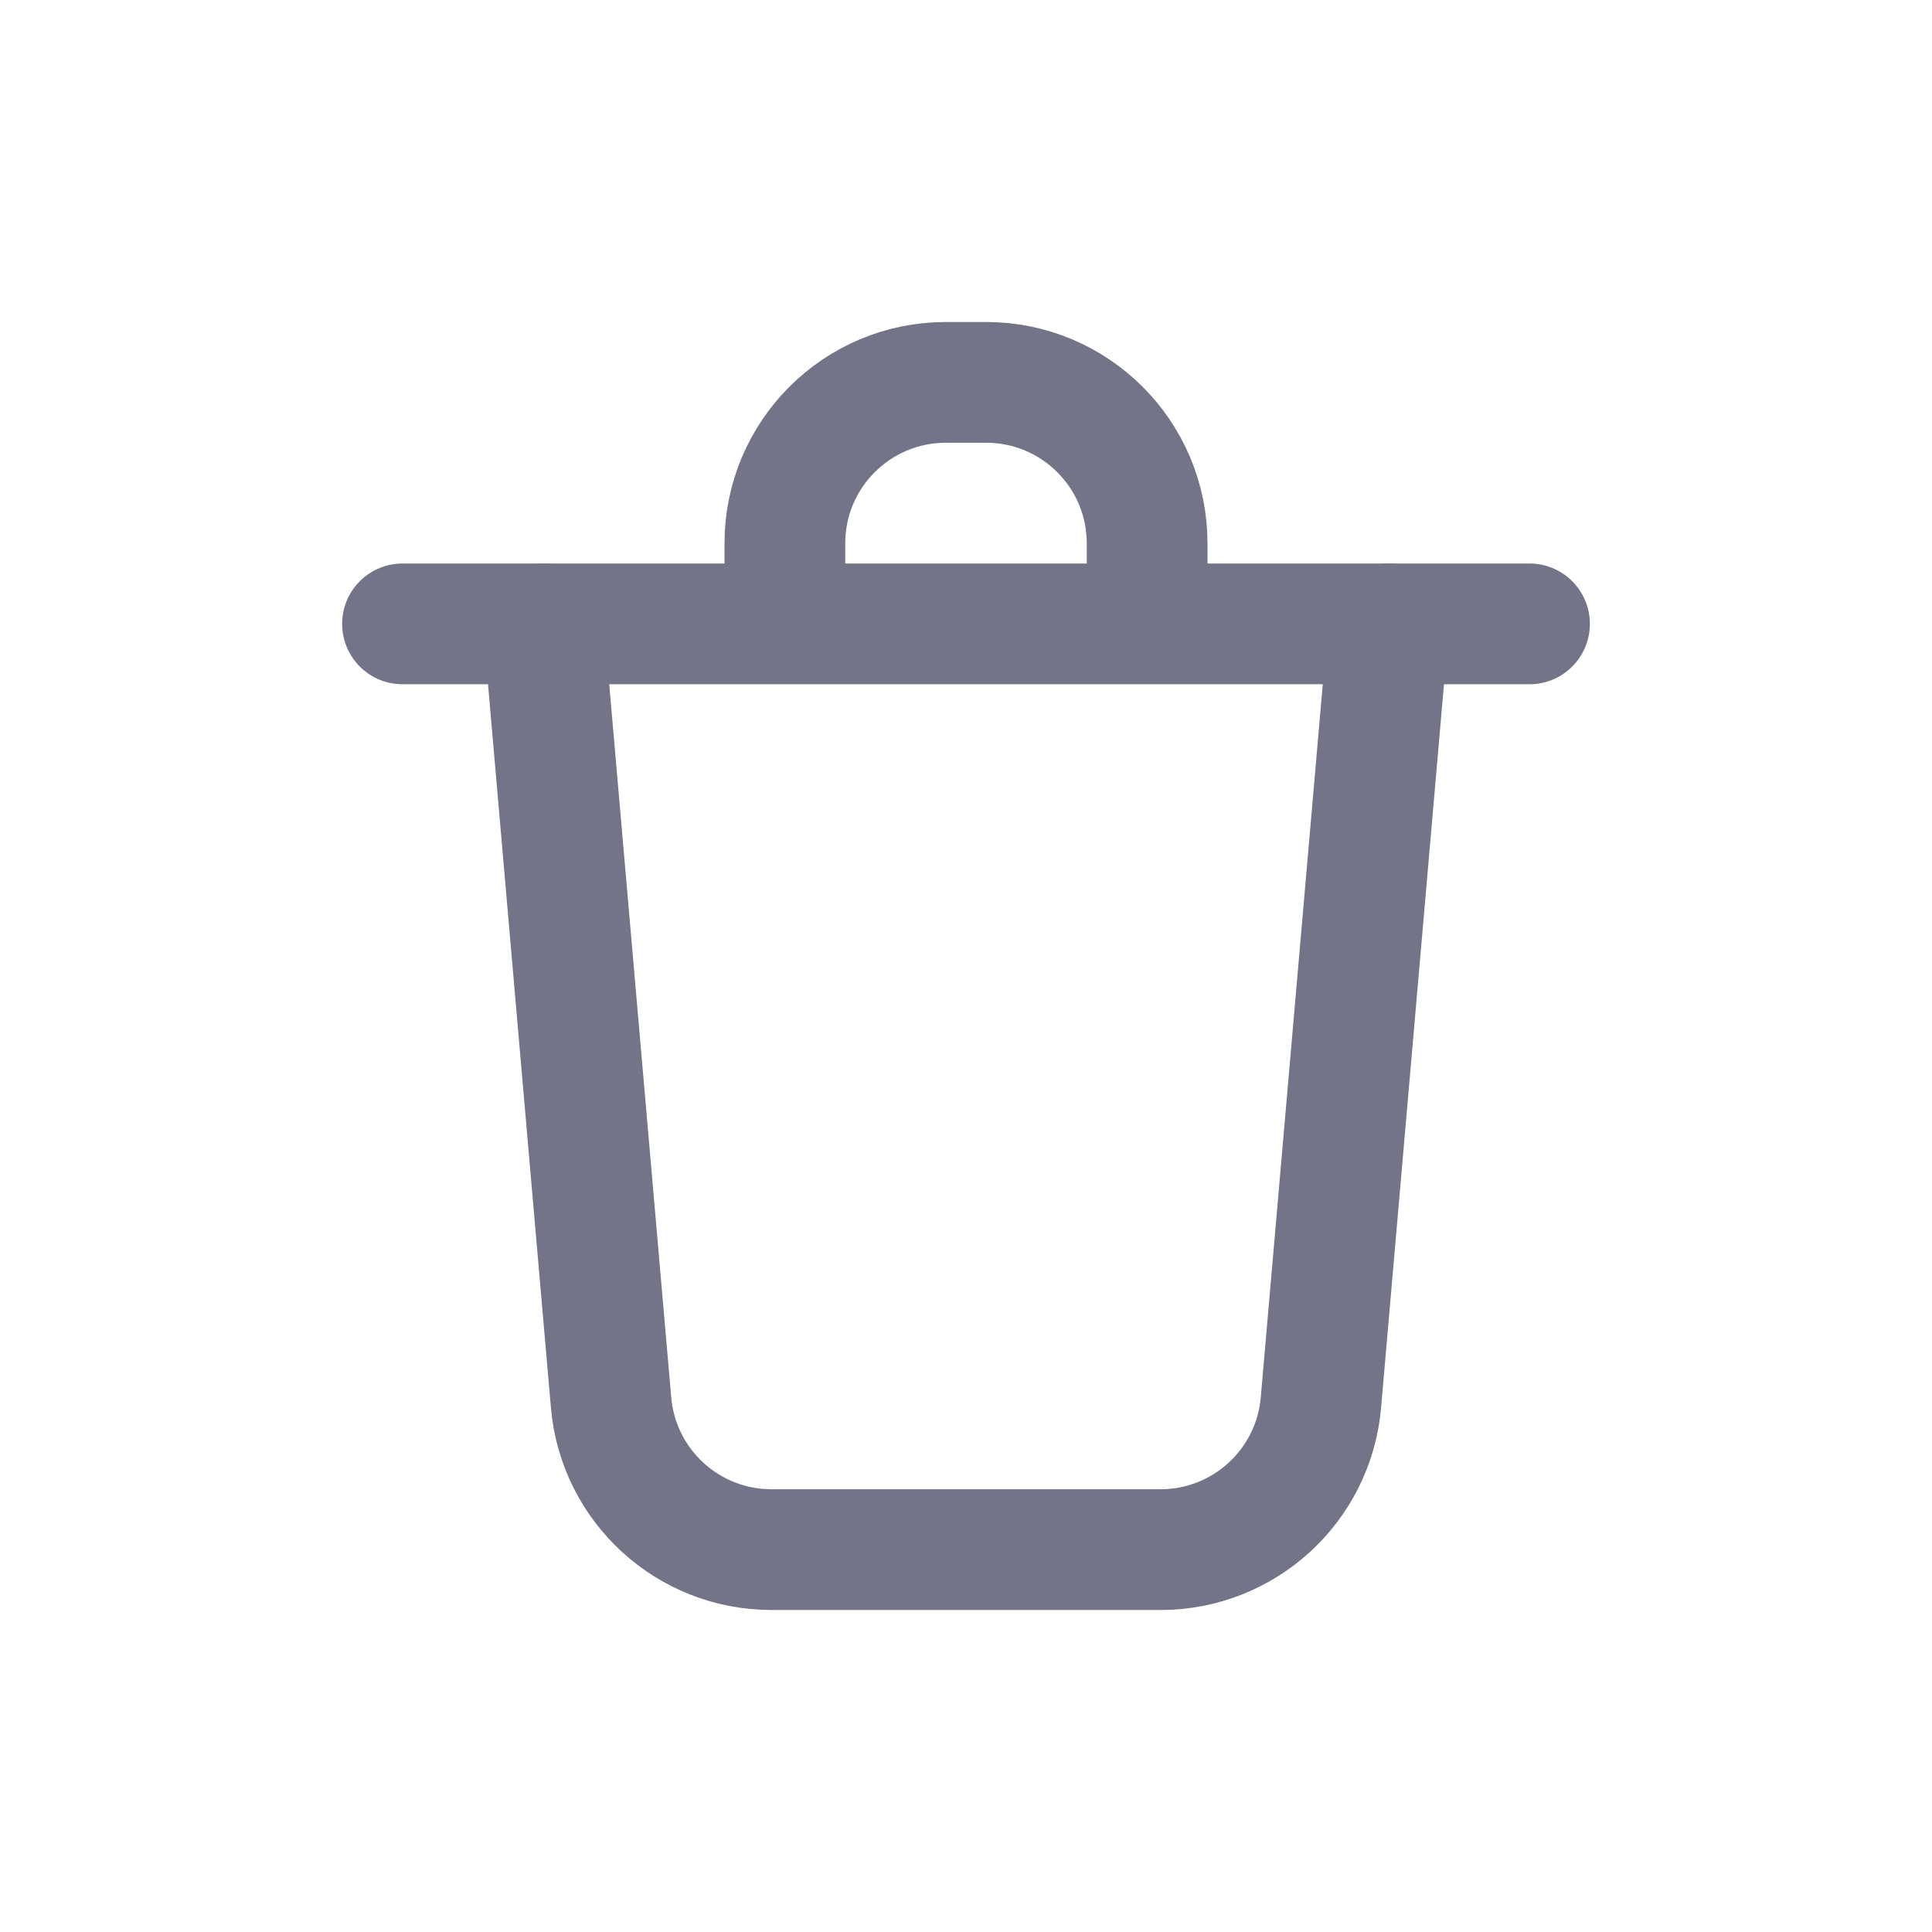
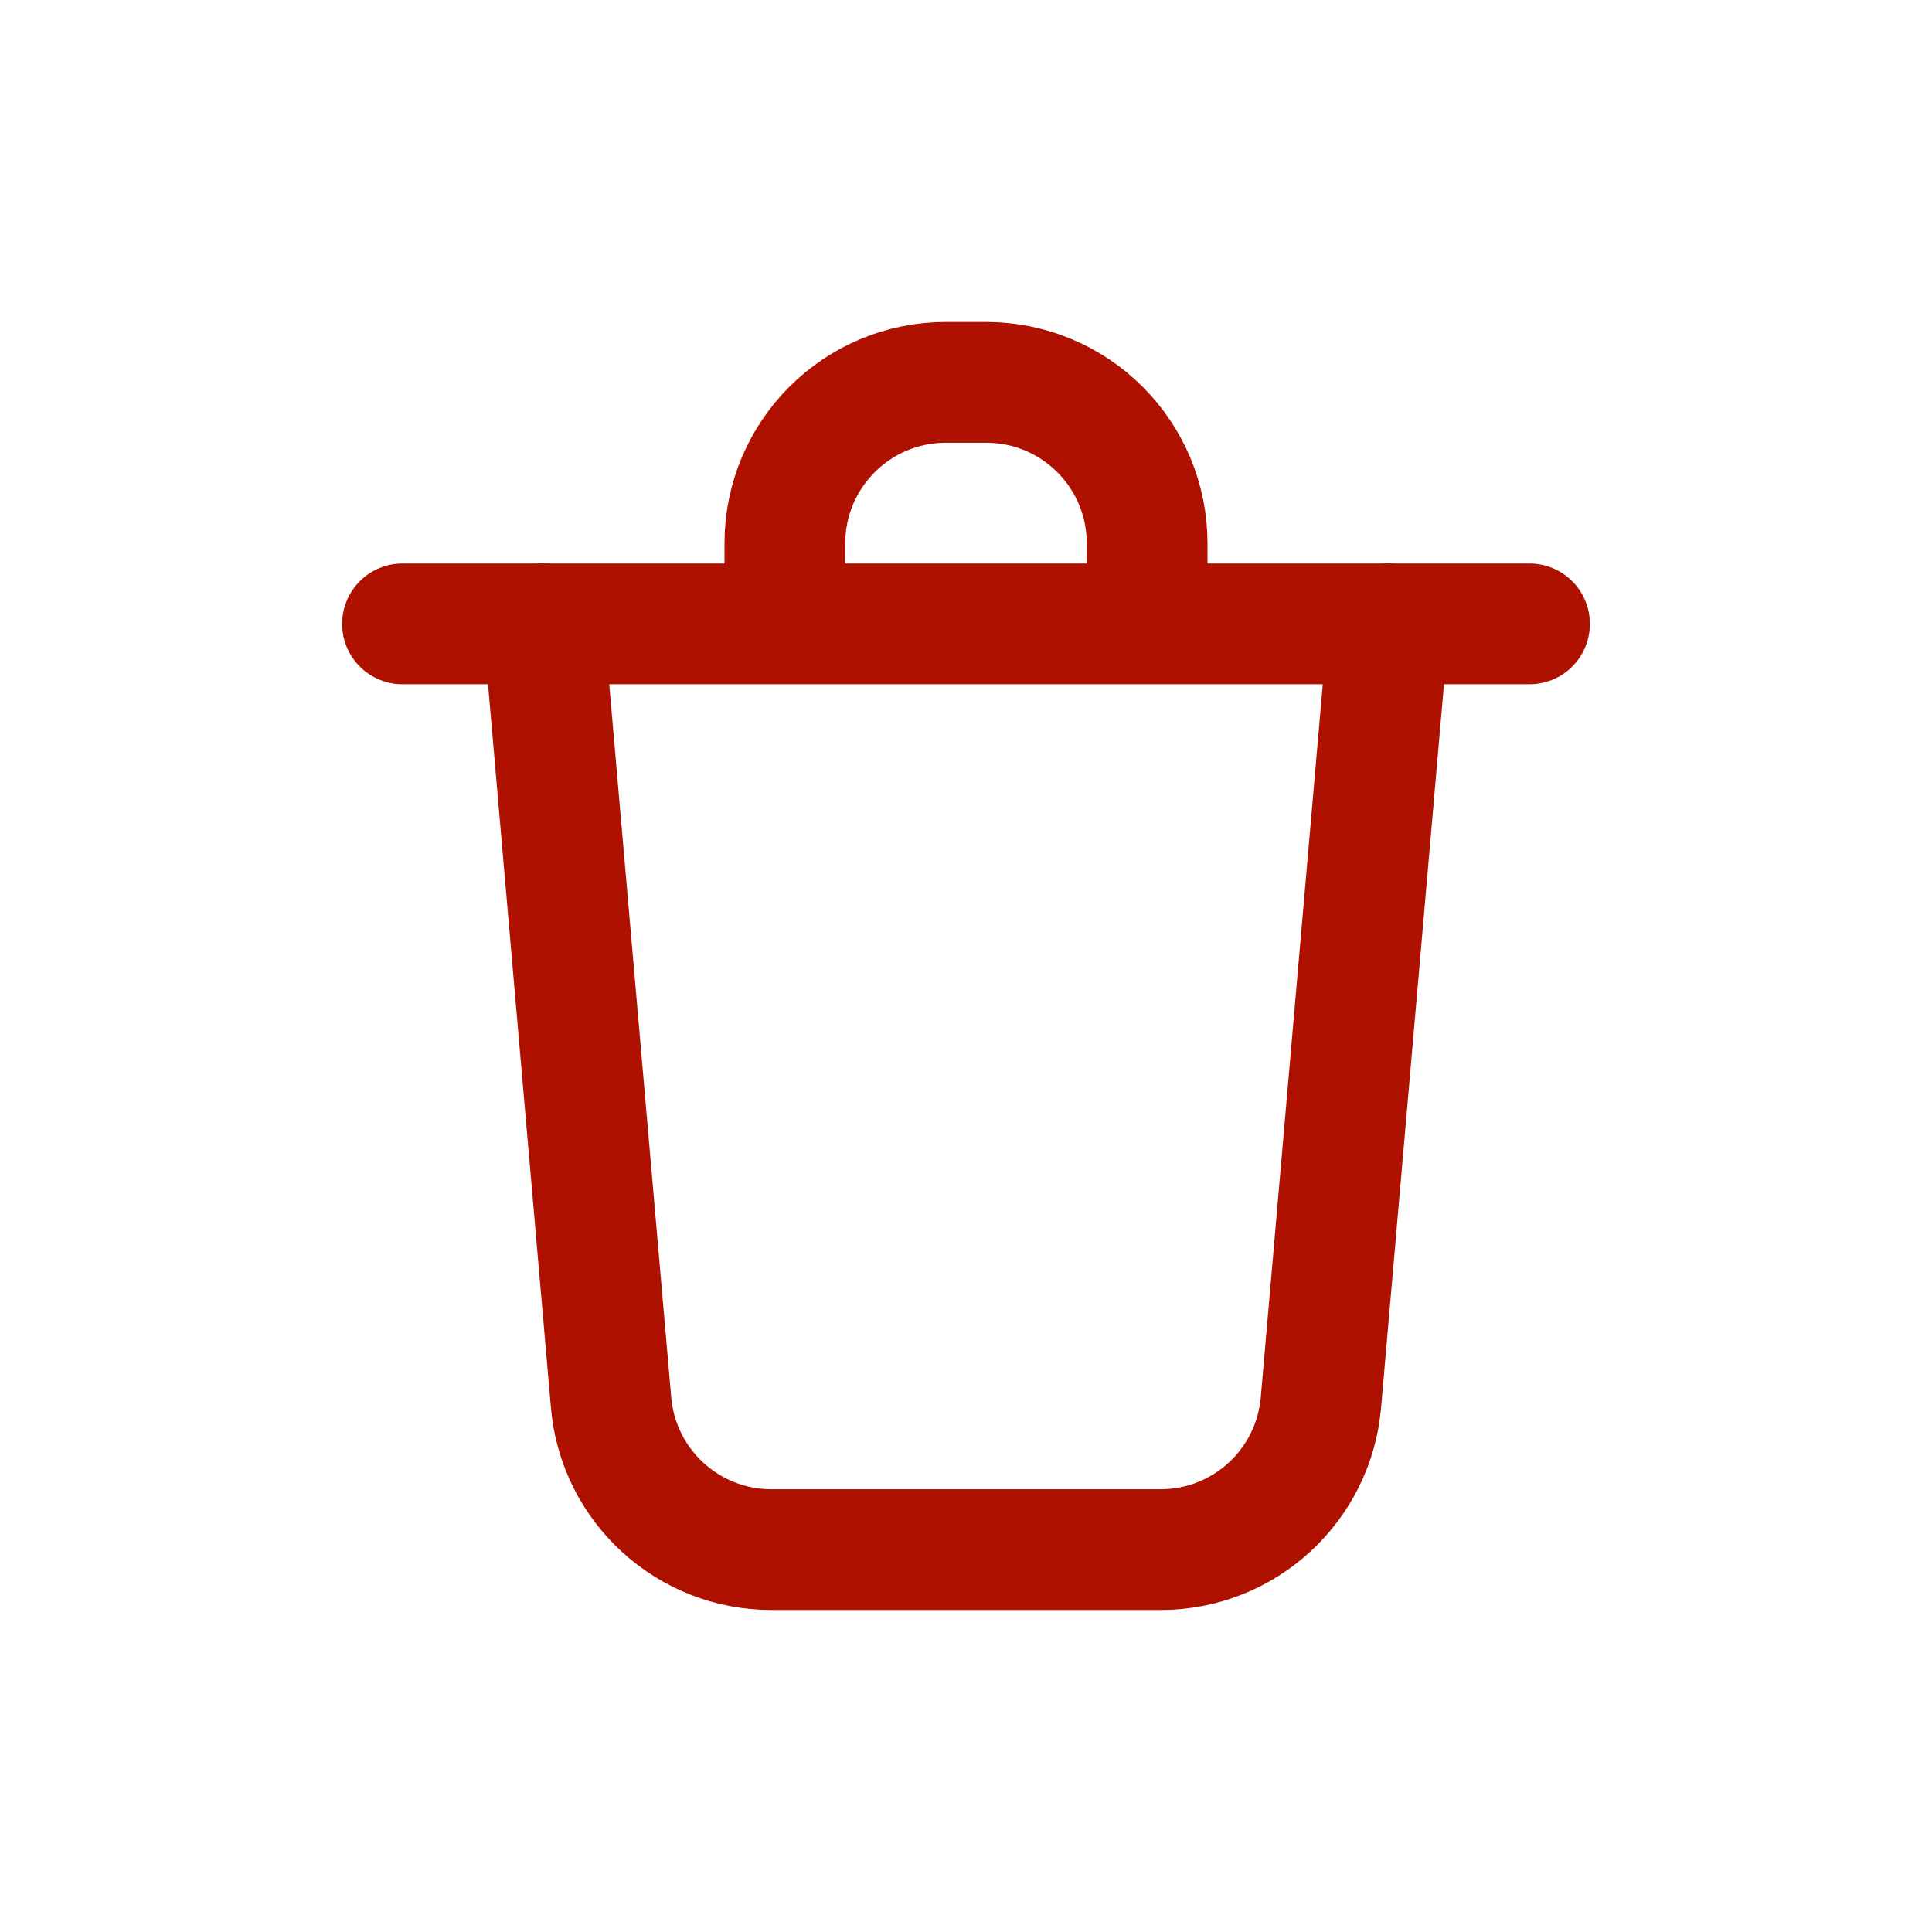
<svg xmlns="http://www.w3.org/2000/svg" width="24" height="24" viewBox="0 0 24 24" fill="none">
-   <path d="M6.75 7.75L7.591 17.423C7.681 18.457 8.546 19.25 9.584 19.25H14.416C15.454 19.25 16.319 18.457 16.409 17.423L17.25 7.75" stroke="#747488" stroke-width="1.5" stroke-linecap="round" stroke-linejoin="round" />
-   <path d="M9.75 7.5V6.75C9.75 5.645 10.645 4.75 11.75 4.75H12.25C13.355 4.75 14.25 5.645 14.25 6.75V7.5" stroke="#747488" stroke-width="1.5" stroke-linecap="round" stroke-linejoin="round" />
-   <path d="M5 7.75H19" stroke="#747488" stroke-width="1.5" stroke-linecap="round" stroke-linejoin="round" />
+   <path d="M6.75 7.75L7.591 17.423C7.681 18.457 8.546 19.25 9.584 19.25H14.416C15.454 19.25 16.319 18.457 16.409 17.423L17.25 7.75" stroke="#ae1100" stroke-width="1.5" stroke-linecap="round" stroke-linejoin="round" />
+   <path d="M9.75 7.5V6.75C9.75 5.645 10.645 4.75 11.75 4.75H12.25C13.355 4.75 14.25 5.645 14.25 6.75V7.5" stroke="#ae1100" stroke-width="1.5" stroke-linecap="round" stroke-linejoin="round" />
+   <path d="M5 7.75H19" stroke="#ae1100" stroke-width="1.5" stroke-linecap="round" stroke-linejoin="round" />
</svg>
